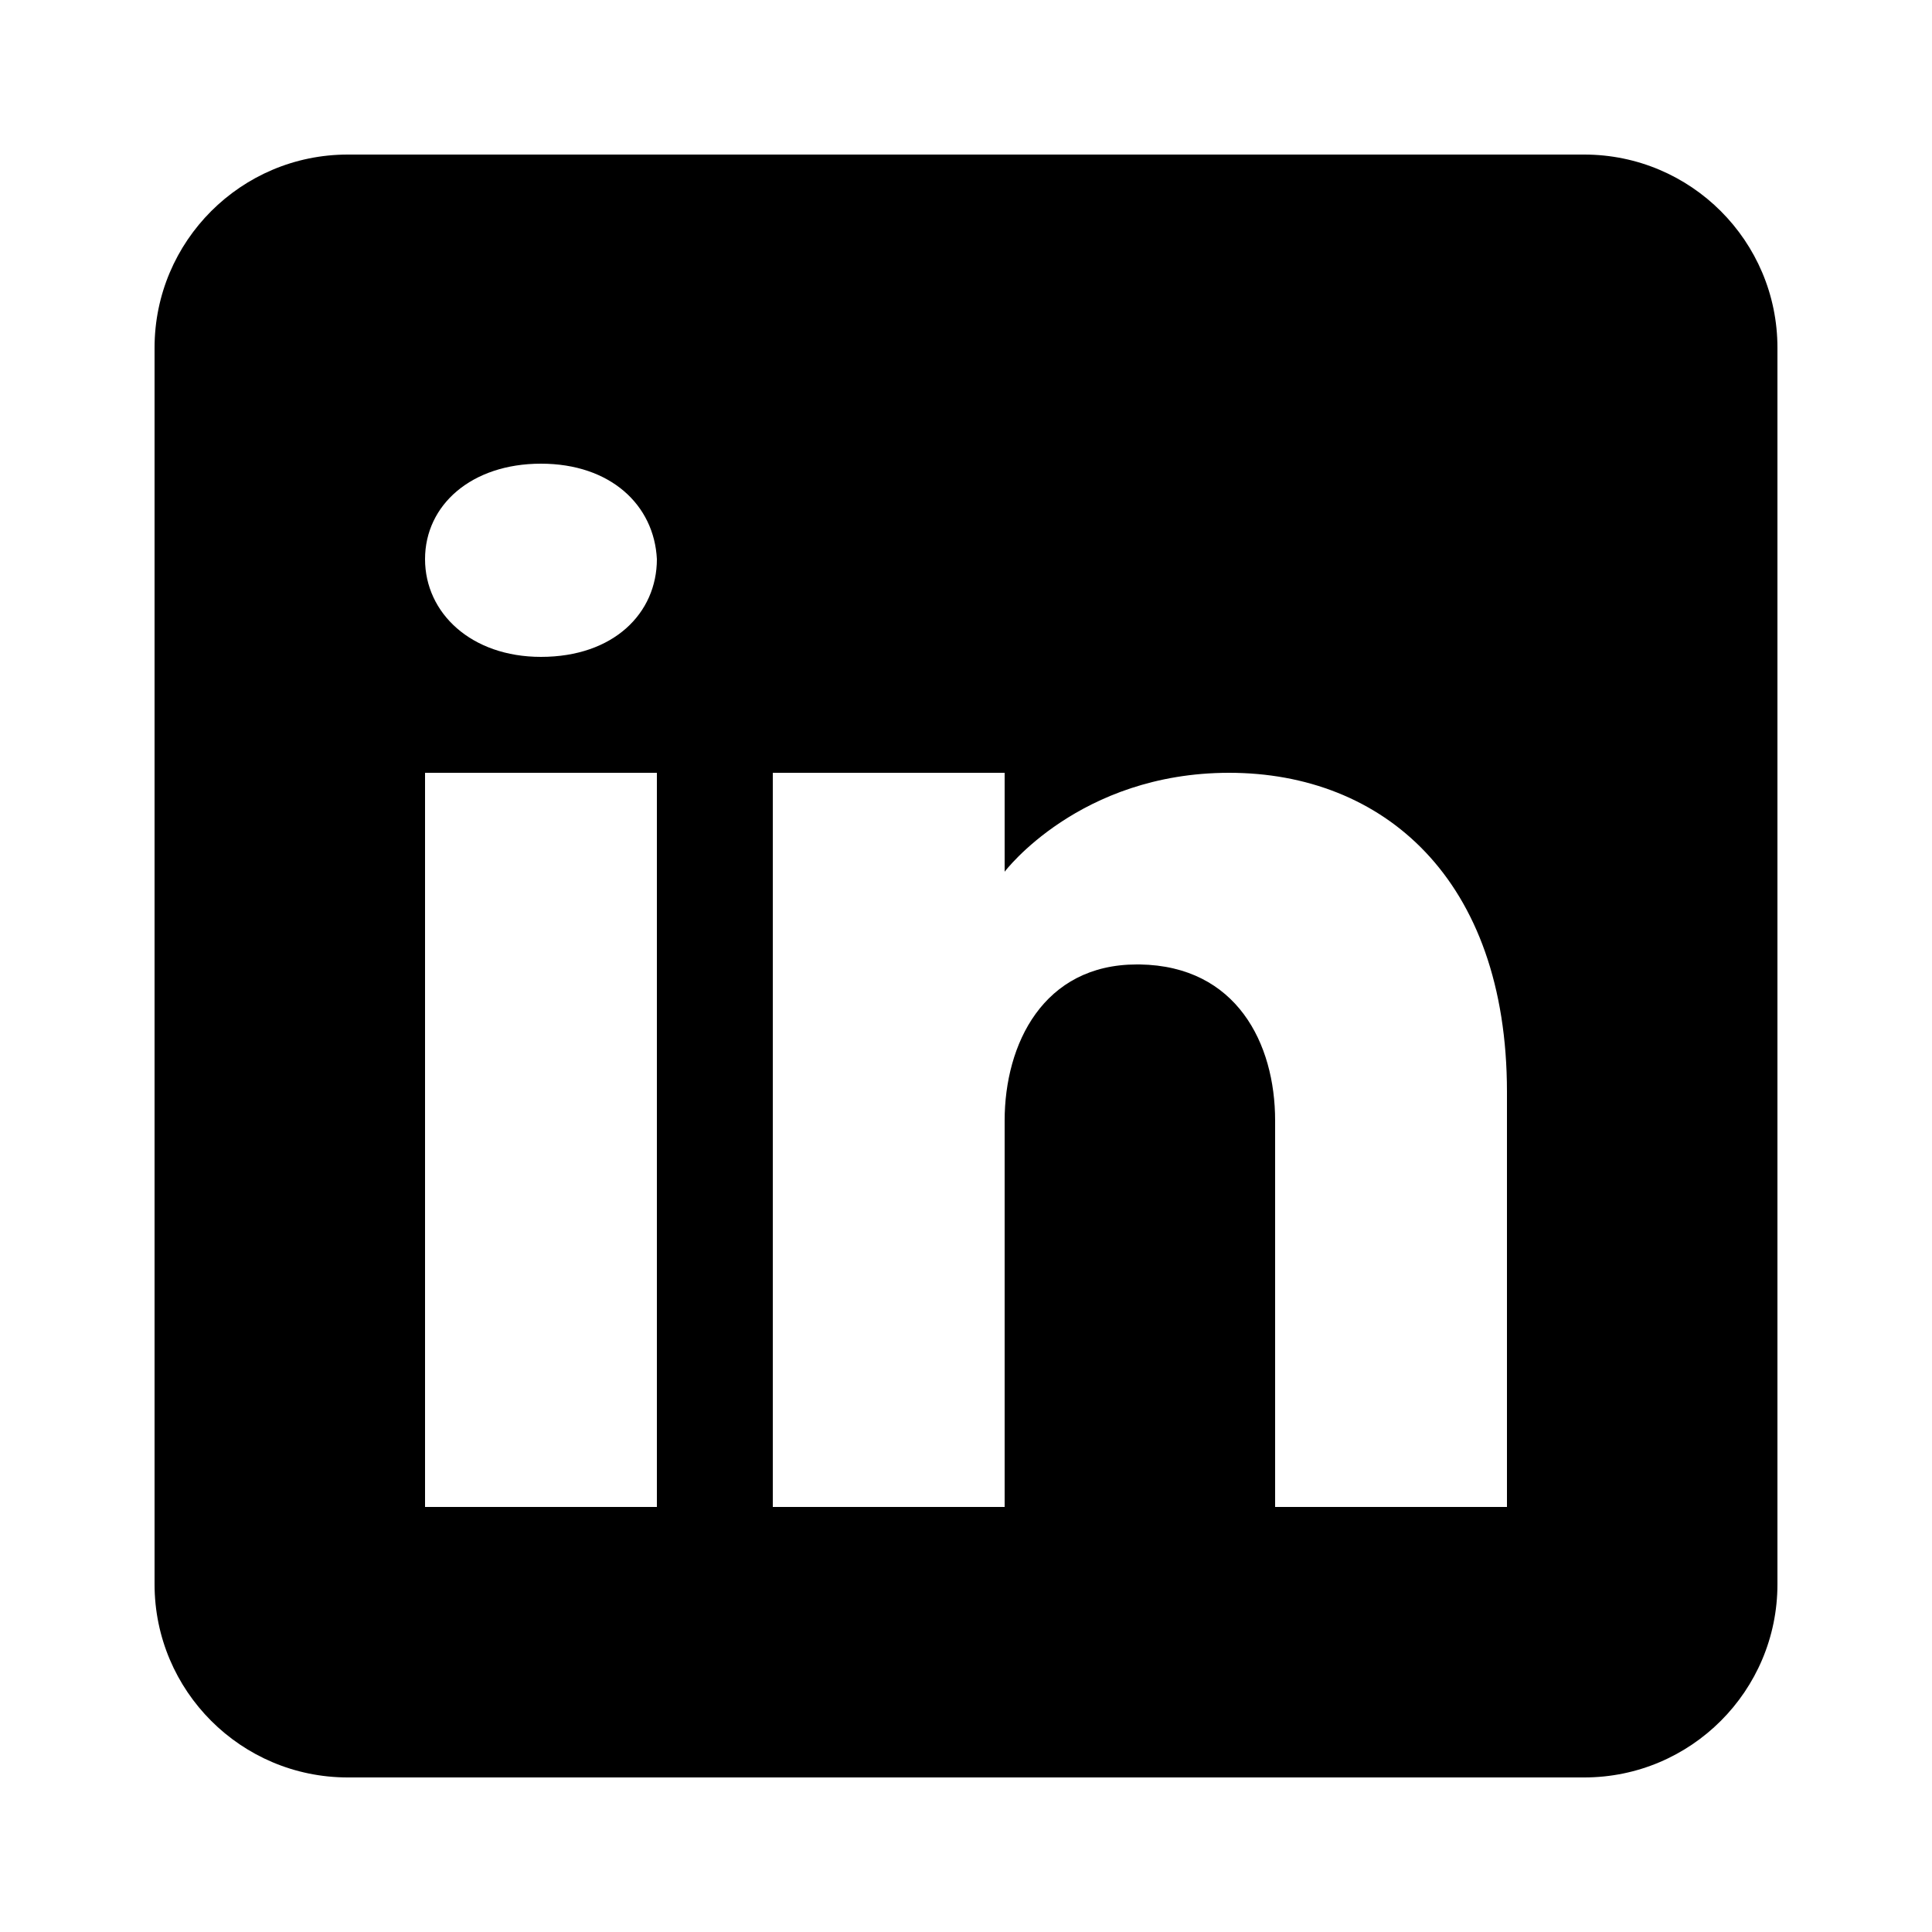
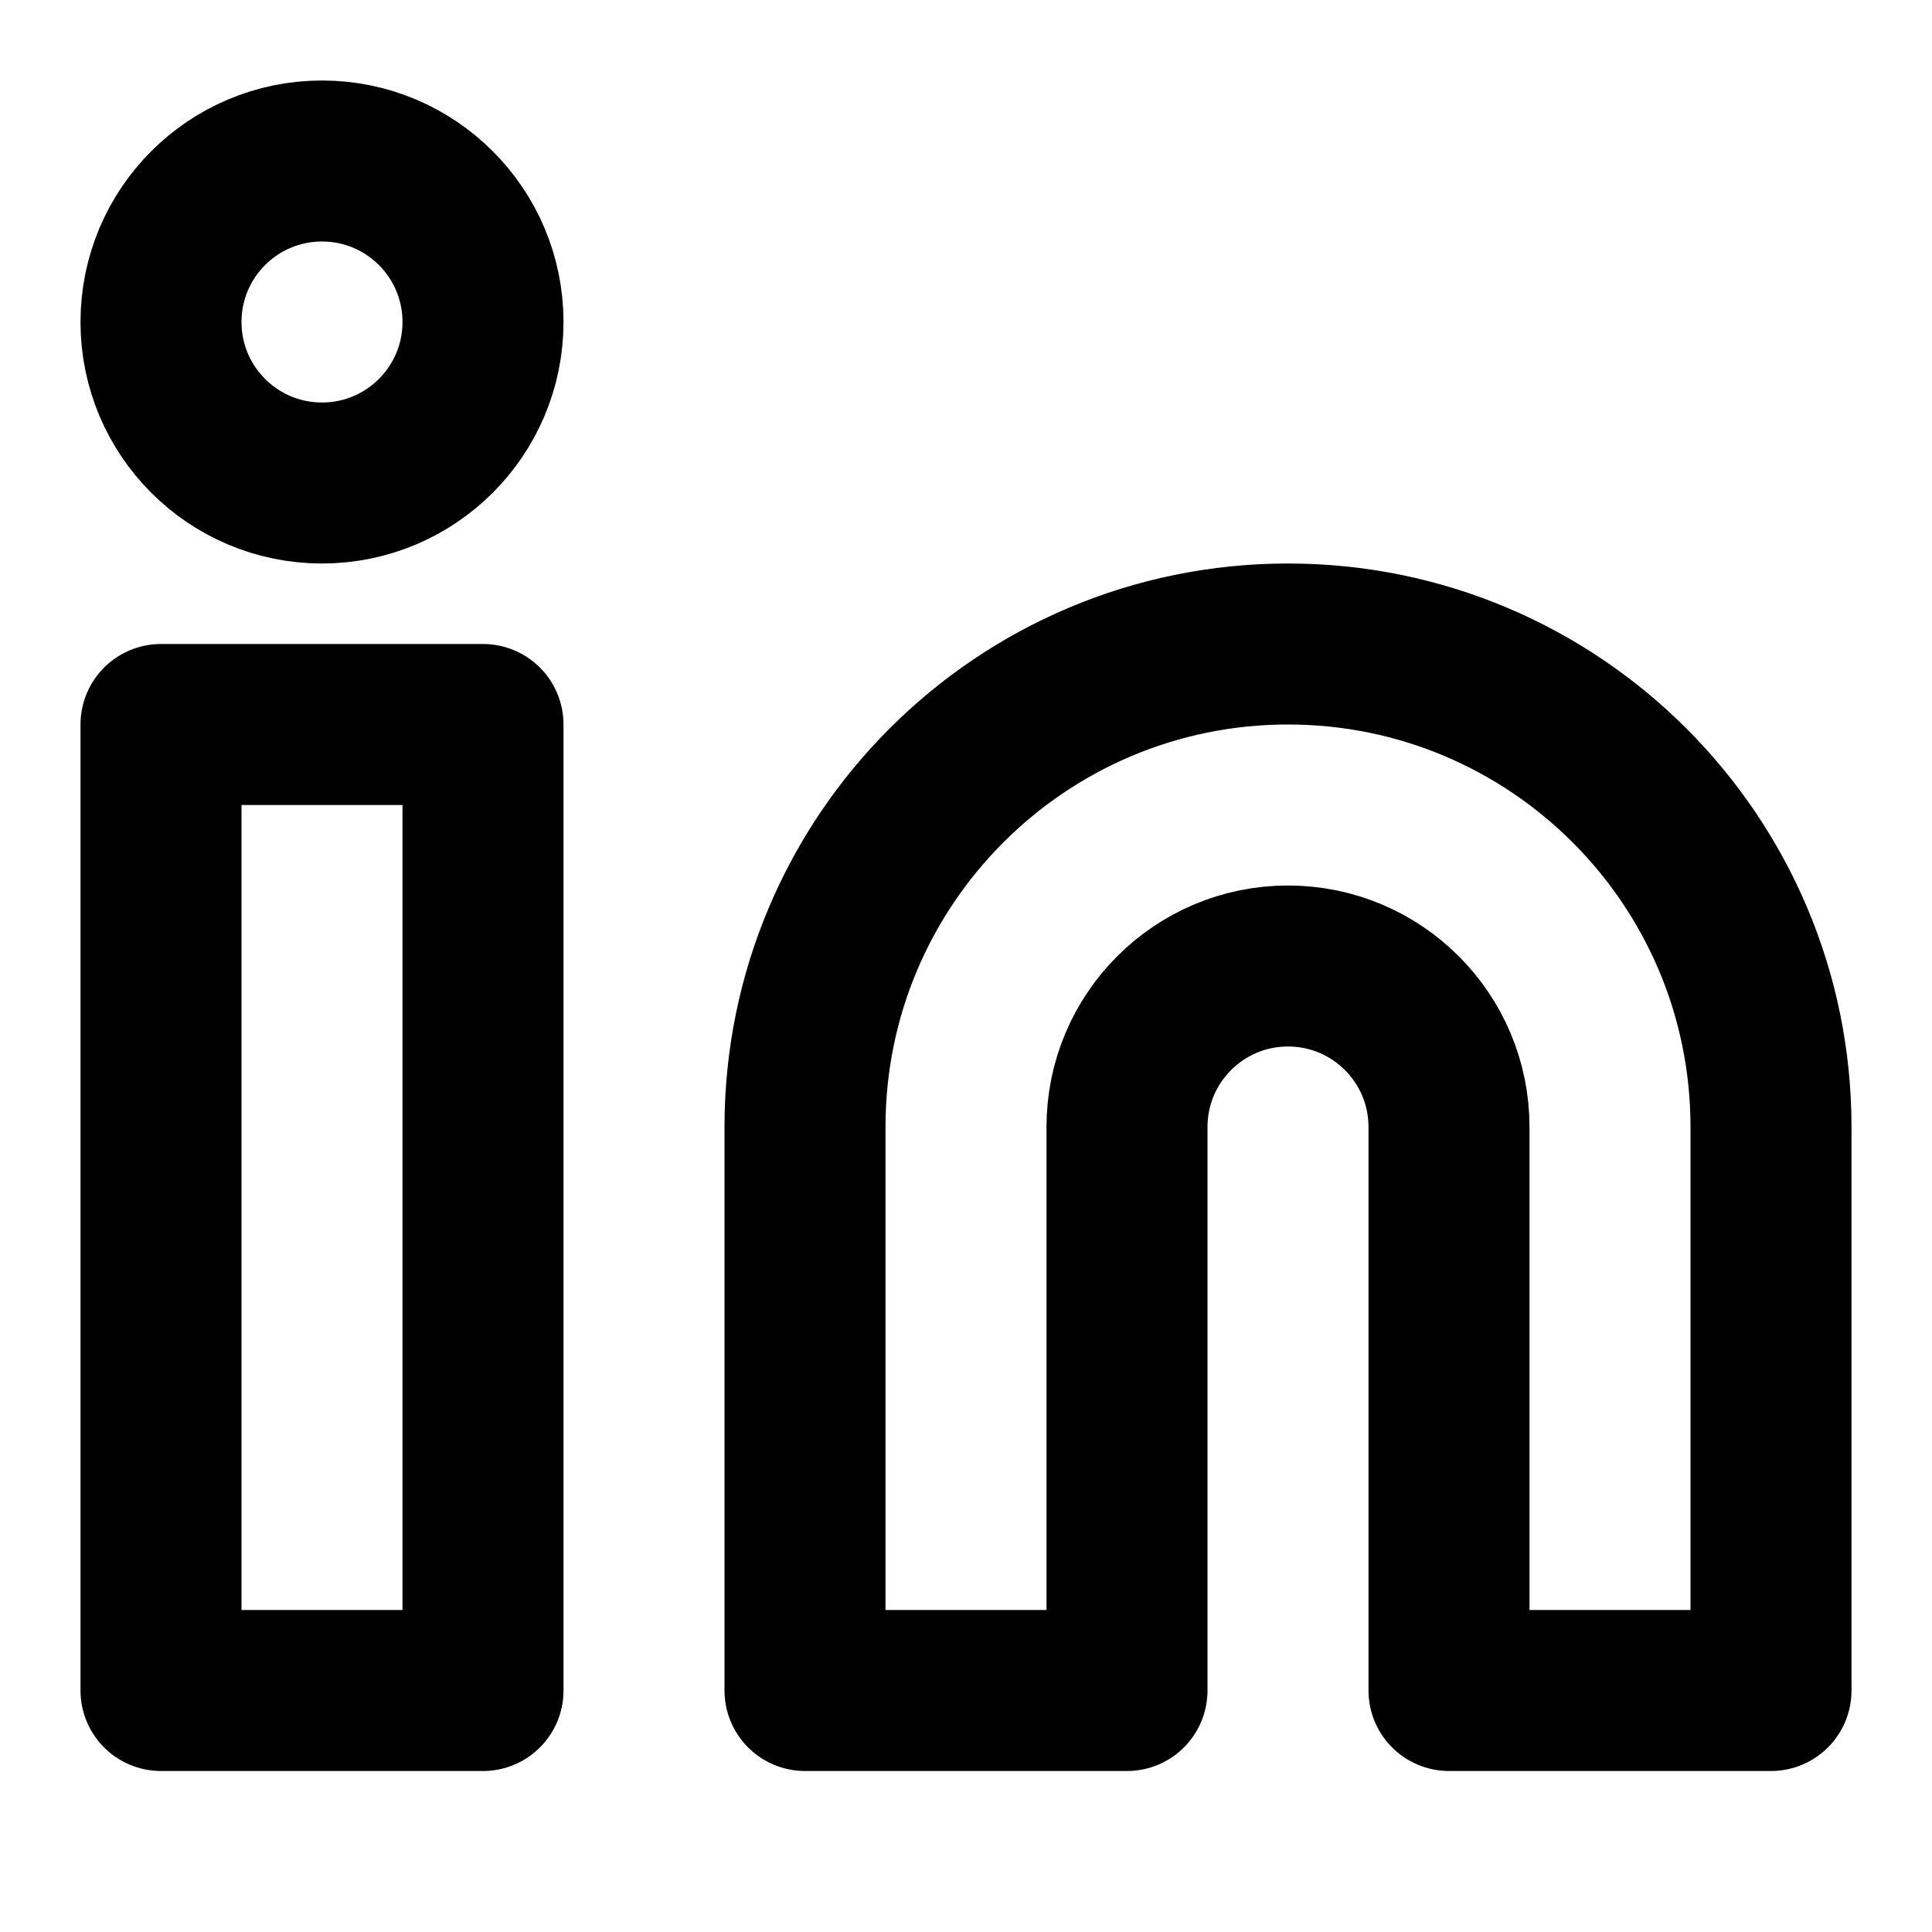
- <svg xmlns="http://www.w3.org/2000/svg" viewBox="0 0 50 50" width="50px" height="50px">
-   <path d="M41,4H9C6.24,4,4,6.24,4,9v32c0,2.76,2.24,5,5,5h32c2.76,0,5-2.24,5-5V9C46,6.24,43.76,4,41,4z M17,20v19h-6V20H17z M11,14.47c0-1.4,1.2-2.47,3-2.47s2.93,1.07,3,2.47c0,1.4-1.12,2.53-3,2.53C12.2,17,11,15.87,11,14.47z M39,39h-6c0,0,0-9.26,0-10 c0-2-1-4-3.5-4.04h-0.08C27,24.96,26,27.02,26,29c0,0.91,0,10,0,10h-6V20h6v2.56c0,0,1.93-2.56,5.81-2.56 c3.97,0,7.19,2.73,7.19,8.26V39z" />
+ <svg xmlns="http://www.w3.org/2000/svg" width="24" height="24" viewBox="0 0 24 24" fill="none" stroke="currentColor" stroke-width="2" stroke-linecap="round" stroke-linejoin="round" class="feather feather-linkedin">
+   <path d="M16 8a6 6 0 0 1 6 6v7h-4v-7a2 2 0 0 0-2-2 2 2 0 0 0-2 2v7h-4v-7a6 6 0 0 1 6-6z" />
+   <rect x="2" y="9" width="4" height="12" />
+   <circle cx="4" cy="4" r="2" />
</svg>
